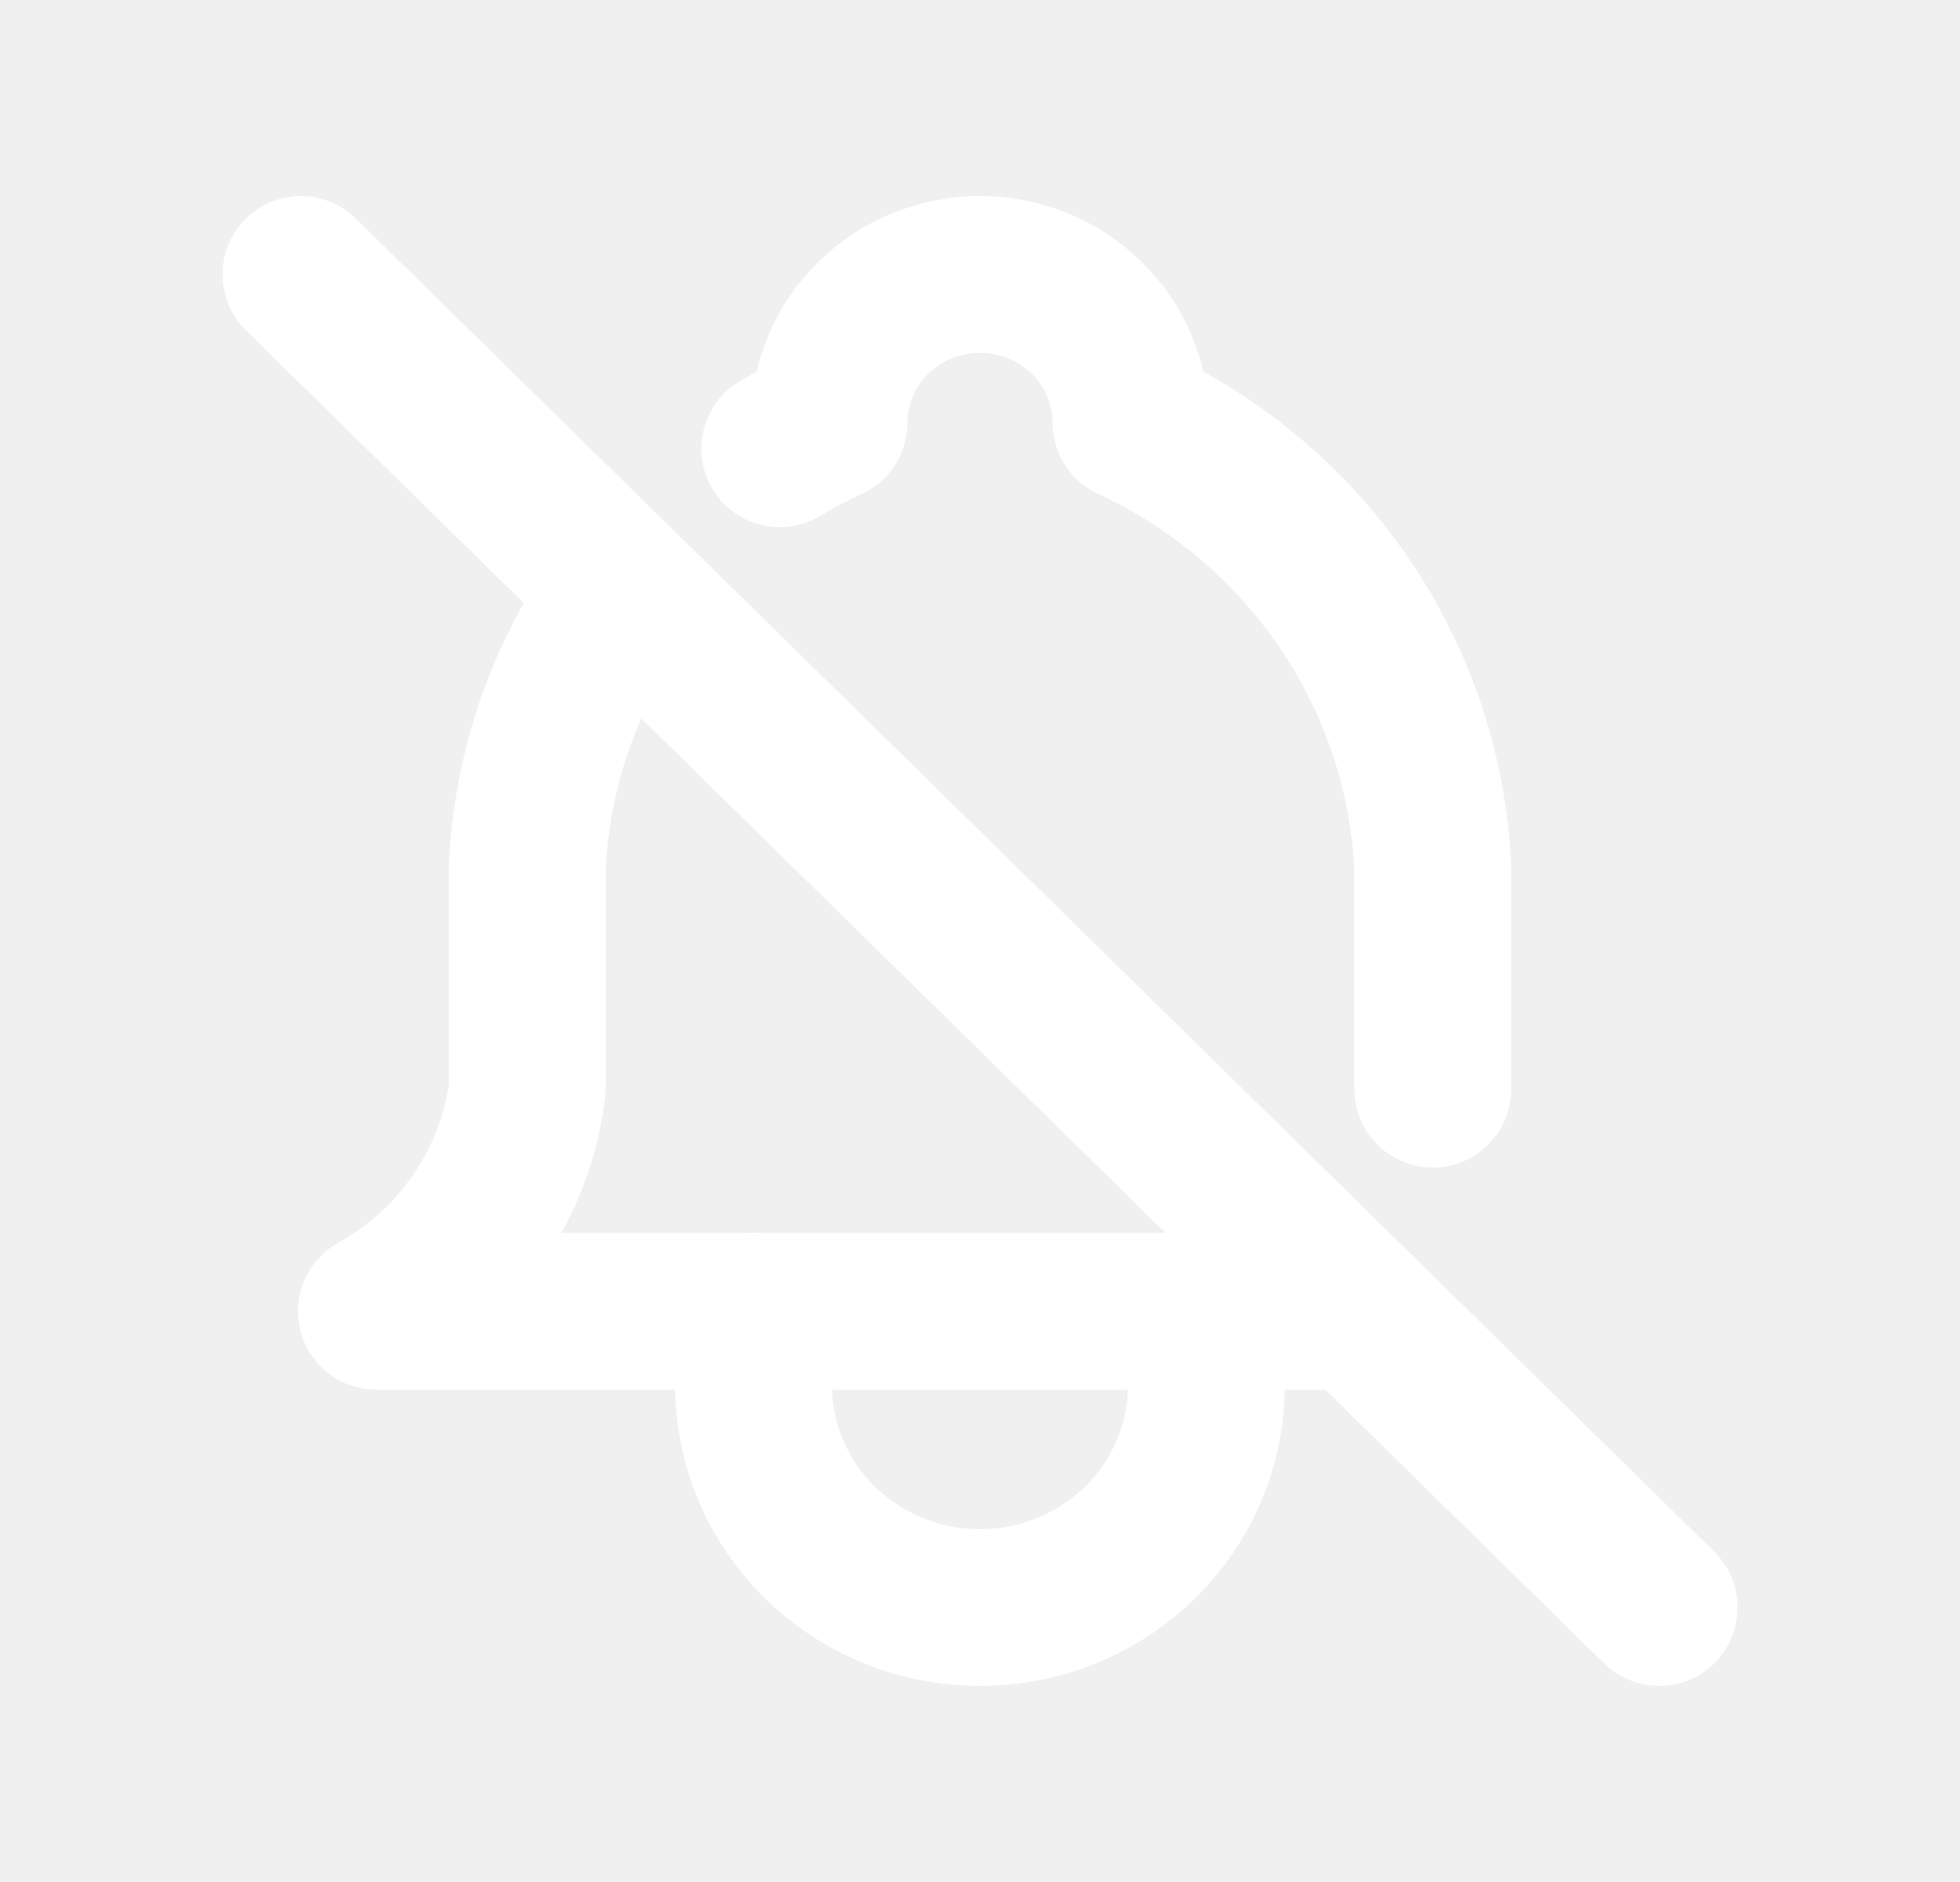
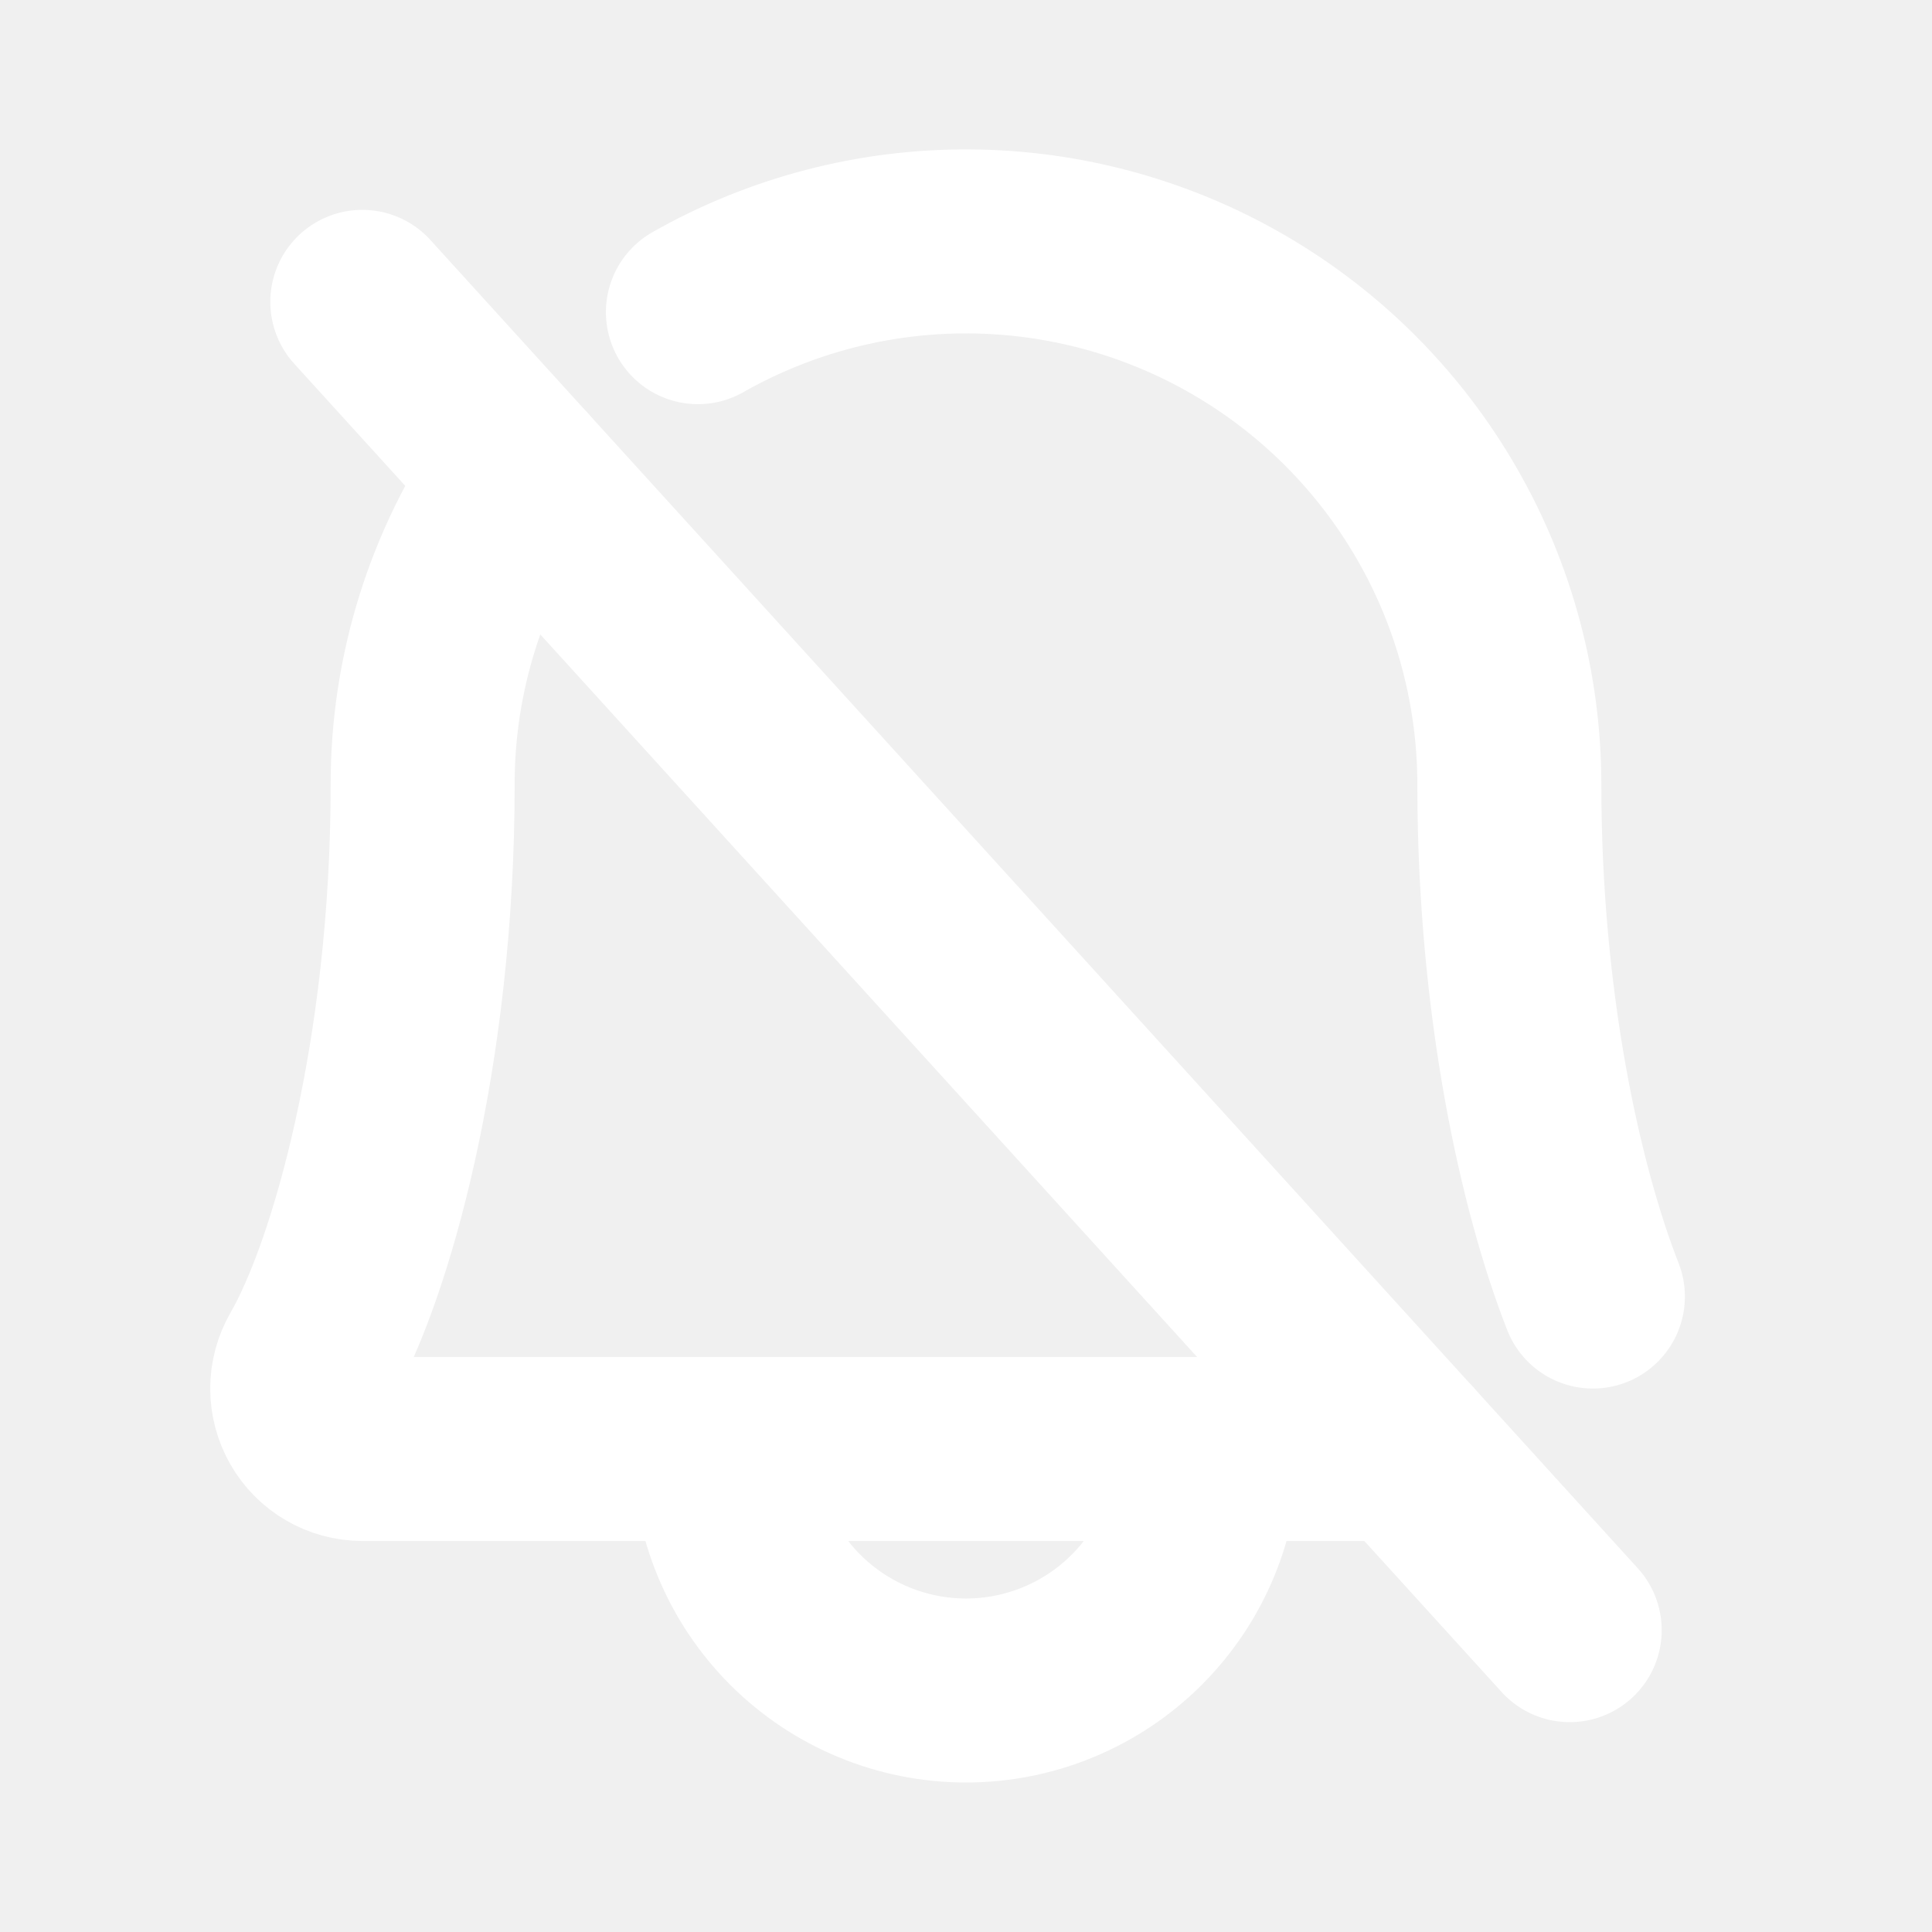
- <svg xmlns="http://www.w3.org/2000/svg" width="25" height="24" viewBox="0 0 25 24" fill="none">
-   <path d="M9.946 5.722C10.148 5.6 10.357 5.49 10.575 5.389C10.575 4.888 10.778 4.407 11.139 4.053C11.5 3.699 11.989 3.5 12.5 3.5C13.011 3.5 13.5 3.699 13.861 4.053C14.222 4.407 14.425 4.888 14.425 5.389C15.53 5.902 16.473 6.7 17.151 7.698C17.829 8.697 18.218 9.857 18.275 11.056V13.889M17.312 16.722H4.8C5.324 16.431 5.772 16.023 6.106 15.53C6.441 15.038 6.653 14.476 6.725 13.889V11.056C6.785 9.798 7.21 8.583 7.95 7.554" stroke="white" stroke-width="2" stroke-linecap="round" stroke-linejoin="round" />
-   <path d="M9.612 16.722V17.667C9.612 18.418 9.917 19.139 10.458 19.67C11 20.201 11.734 20.5 12.5 20.5C13.266 20.5 14 20.201 14.542 19.67C15.083 19.139 15.387 18.418 15.387 17.667V16.722" stroke="white" stroke-width="2" stroke-linecap="round" stroke-linejoin="round" />
-   <path d="M3.838 3.5L21.163 20.5" stroke="white" stroke-width="2" stroke-linecap="round" stroke-linejoin="round" />
+ <svg xmlns="http://www.w3.org/2000/svg" width="21" height="21" viewBox="0 0 21 21" fill="none">
+   <g clip-path="url(#clip0_383_632)">
+     <path d="M3.938 3.281L17.062 17.719" stroke="white" stroke-width="2" stroke-linecap="round" stroke-linejoin="round" />
+     <path d="M7.875 15.75C7.875 16.446 8.152 17.114 8.644 17.606C9.136 18.098 9.804 18.375 10.5 18.375C11.196 18.375 11.864 18.098 12.356 17.606C12.848 17.114 13.125 16.446 13.125 15.75" stroke="white" stroke-width="2" stroke-linecap="round" stroke-linejoin="round" />
+     <path d="M7.586 3.393C8.485 2.883 9.501 2.618 10.534 2.624C11.567 2.63 12.581 2.907 13.473 3.427C14.366 3.947 15.106 4.692 15.621 5.588C16.136 6.483 16.406 7.498 16.406 8.531C16.406 10.918 16.856 12.925 17.314 14.093" stroke="white" stroke-width="2" stroke-linecap="round" stroke-linejoin="round" />
+     <path d="M15.273 15.75H3.937C3.823 15.749 3.71 15.719 3.611 15.661C3.511 15.603 3.429 15.52 3.372 15.42C3.315 15.32 3.285 15.208 3.285 15.093C3.285 14.978 3.316 14.865 3.373 14.766C3.914 13.831 4.594 11.469 4.594 8.531C4.592 7.327 4.96 6.151 5.648 5.163" stroke="white" stroke-width="2" stroke-linecap="round" stroke-linejoin="round" />
+   </g>
+   <defs>
+     <clipPath id="clip0_383_632">
+       <rect width="21" height="21" fill="white" />
+     </clipPath>
+   </defs>
</svg>
